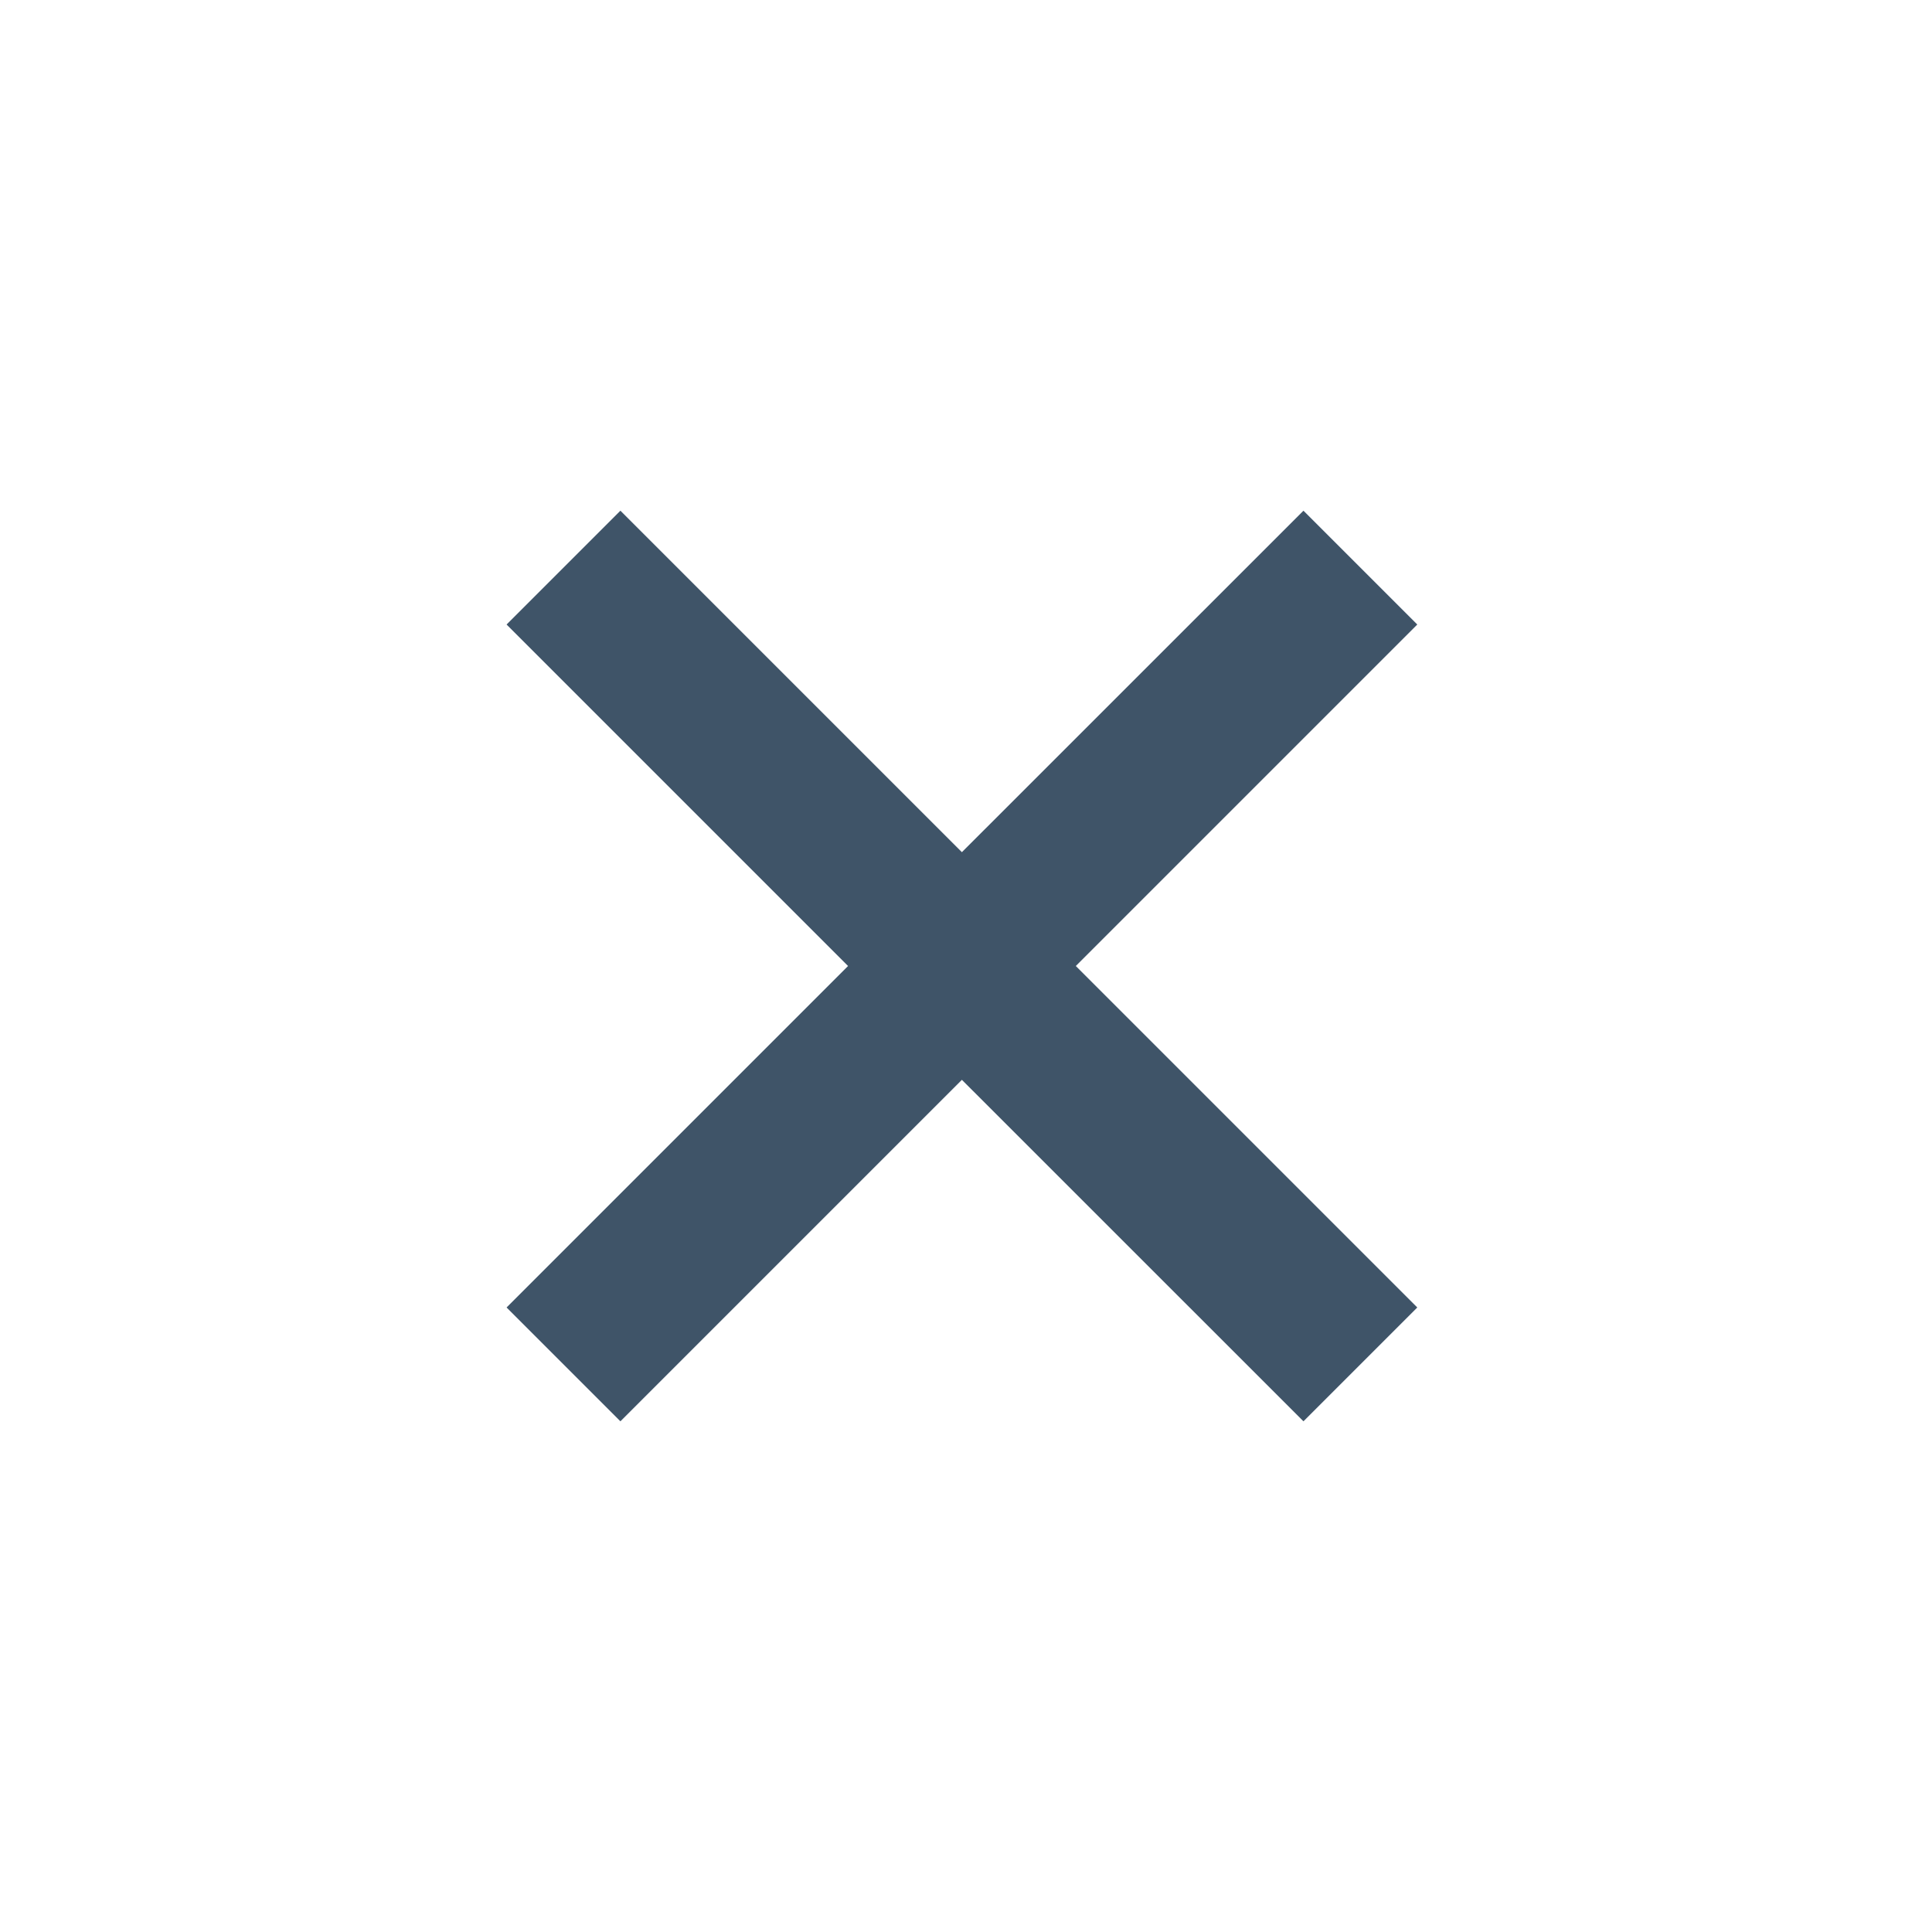
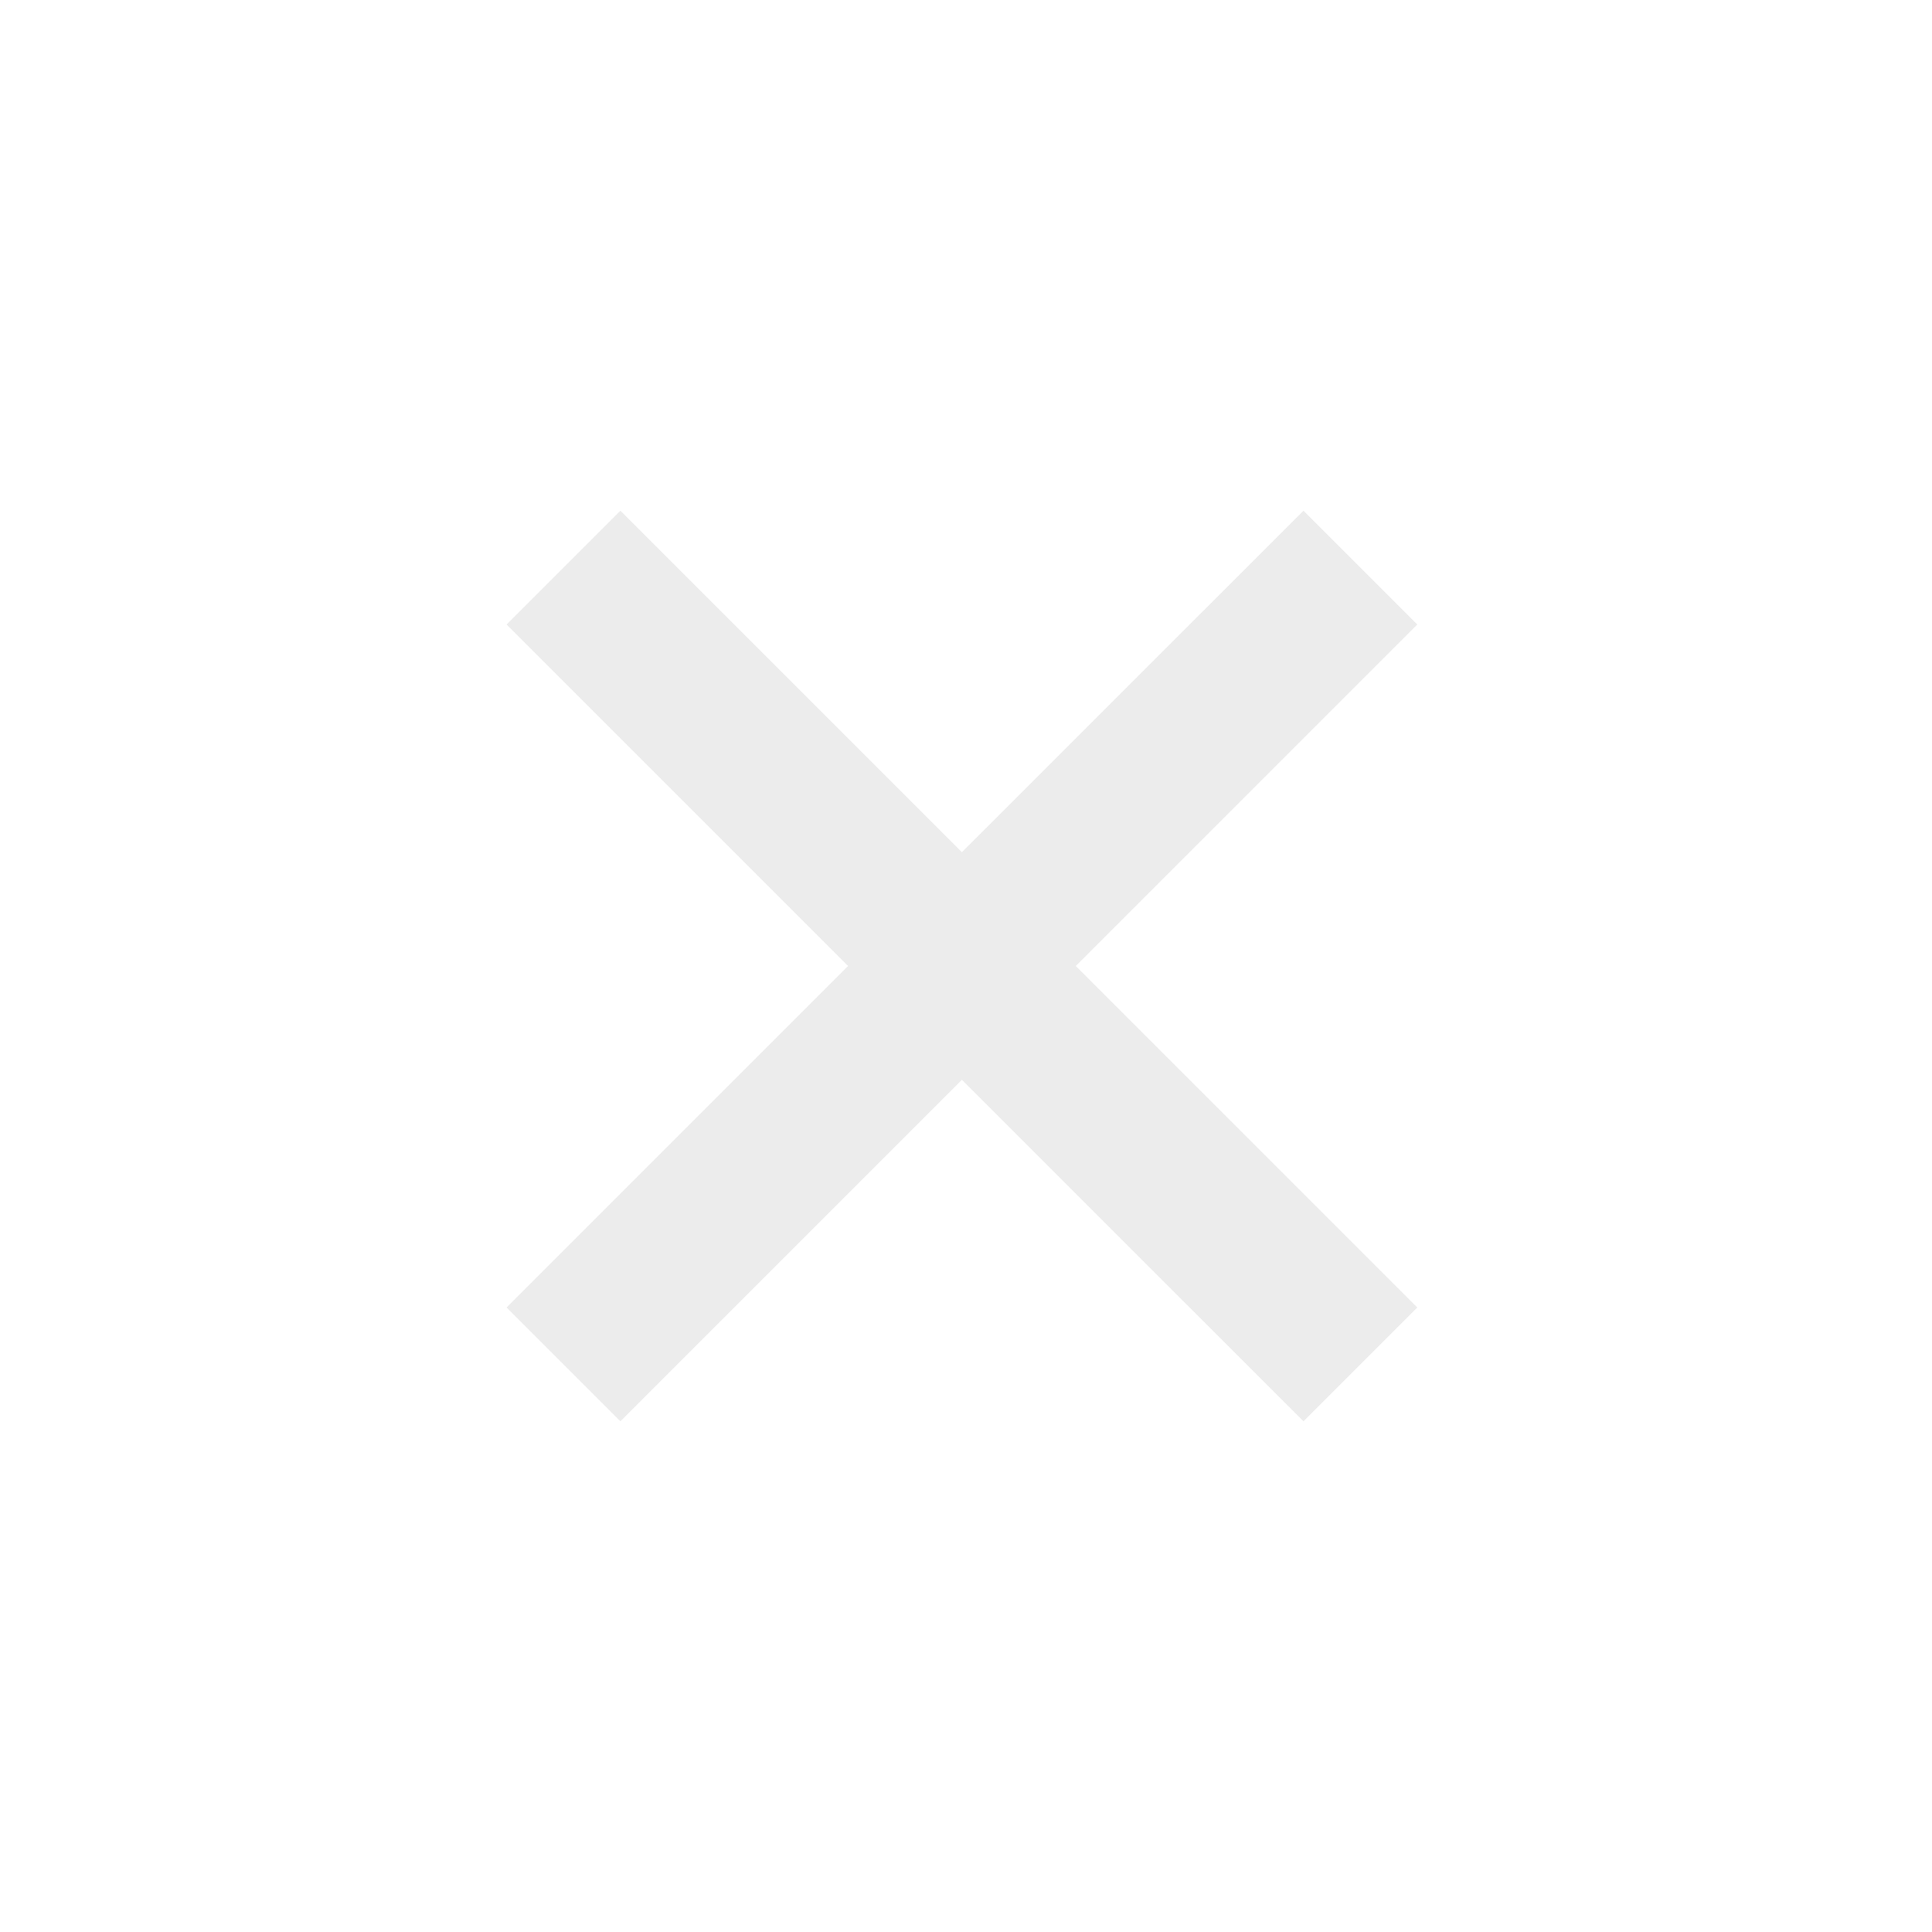
- <svg xmlns="http://www.w3.org/2000/svg" fill="#3F5468" width="24" height="24" viewBox="0 0 24 24" style="transform: ;msFilter:;">
+ <svg xmlns="http://www.w3.org/2000/svg" fill="#ececec" width="24" height="24" viewBox="0 0 24 24" style="transform: ;msFilter:;">
  <path d="m16.192 6.344-4.243 4.242-4.242-4.242-1.414 1.414L10.535 12l-4.242 4.242 1.414 1.414 4.242-4.242 4.243 4.242 1.414-1.414L13.364 12l4.242-4.242z" />
</svg>
